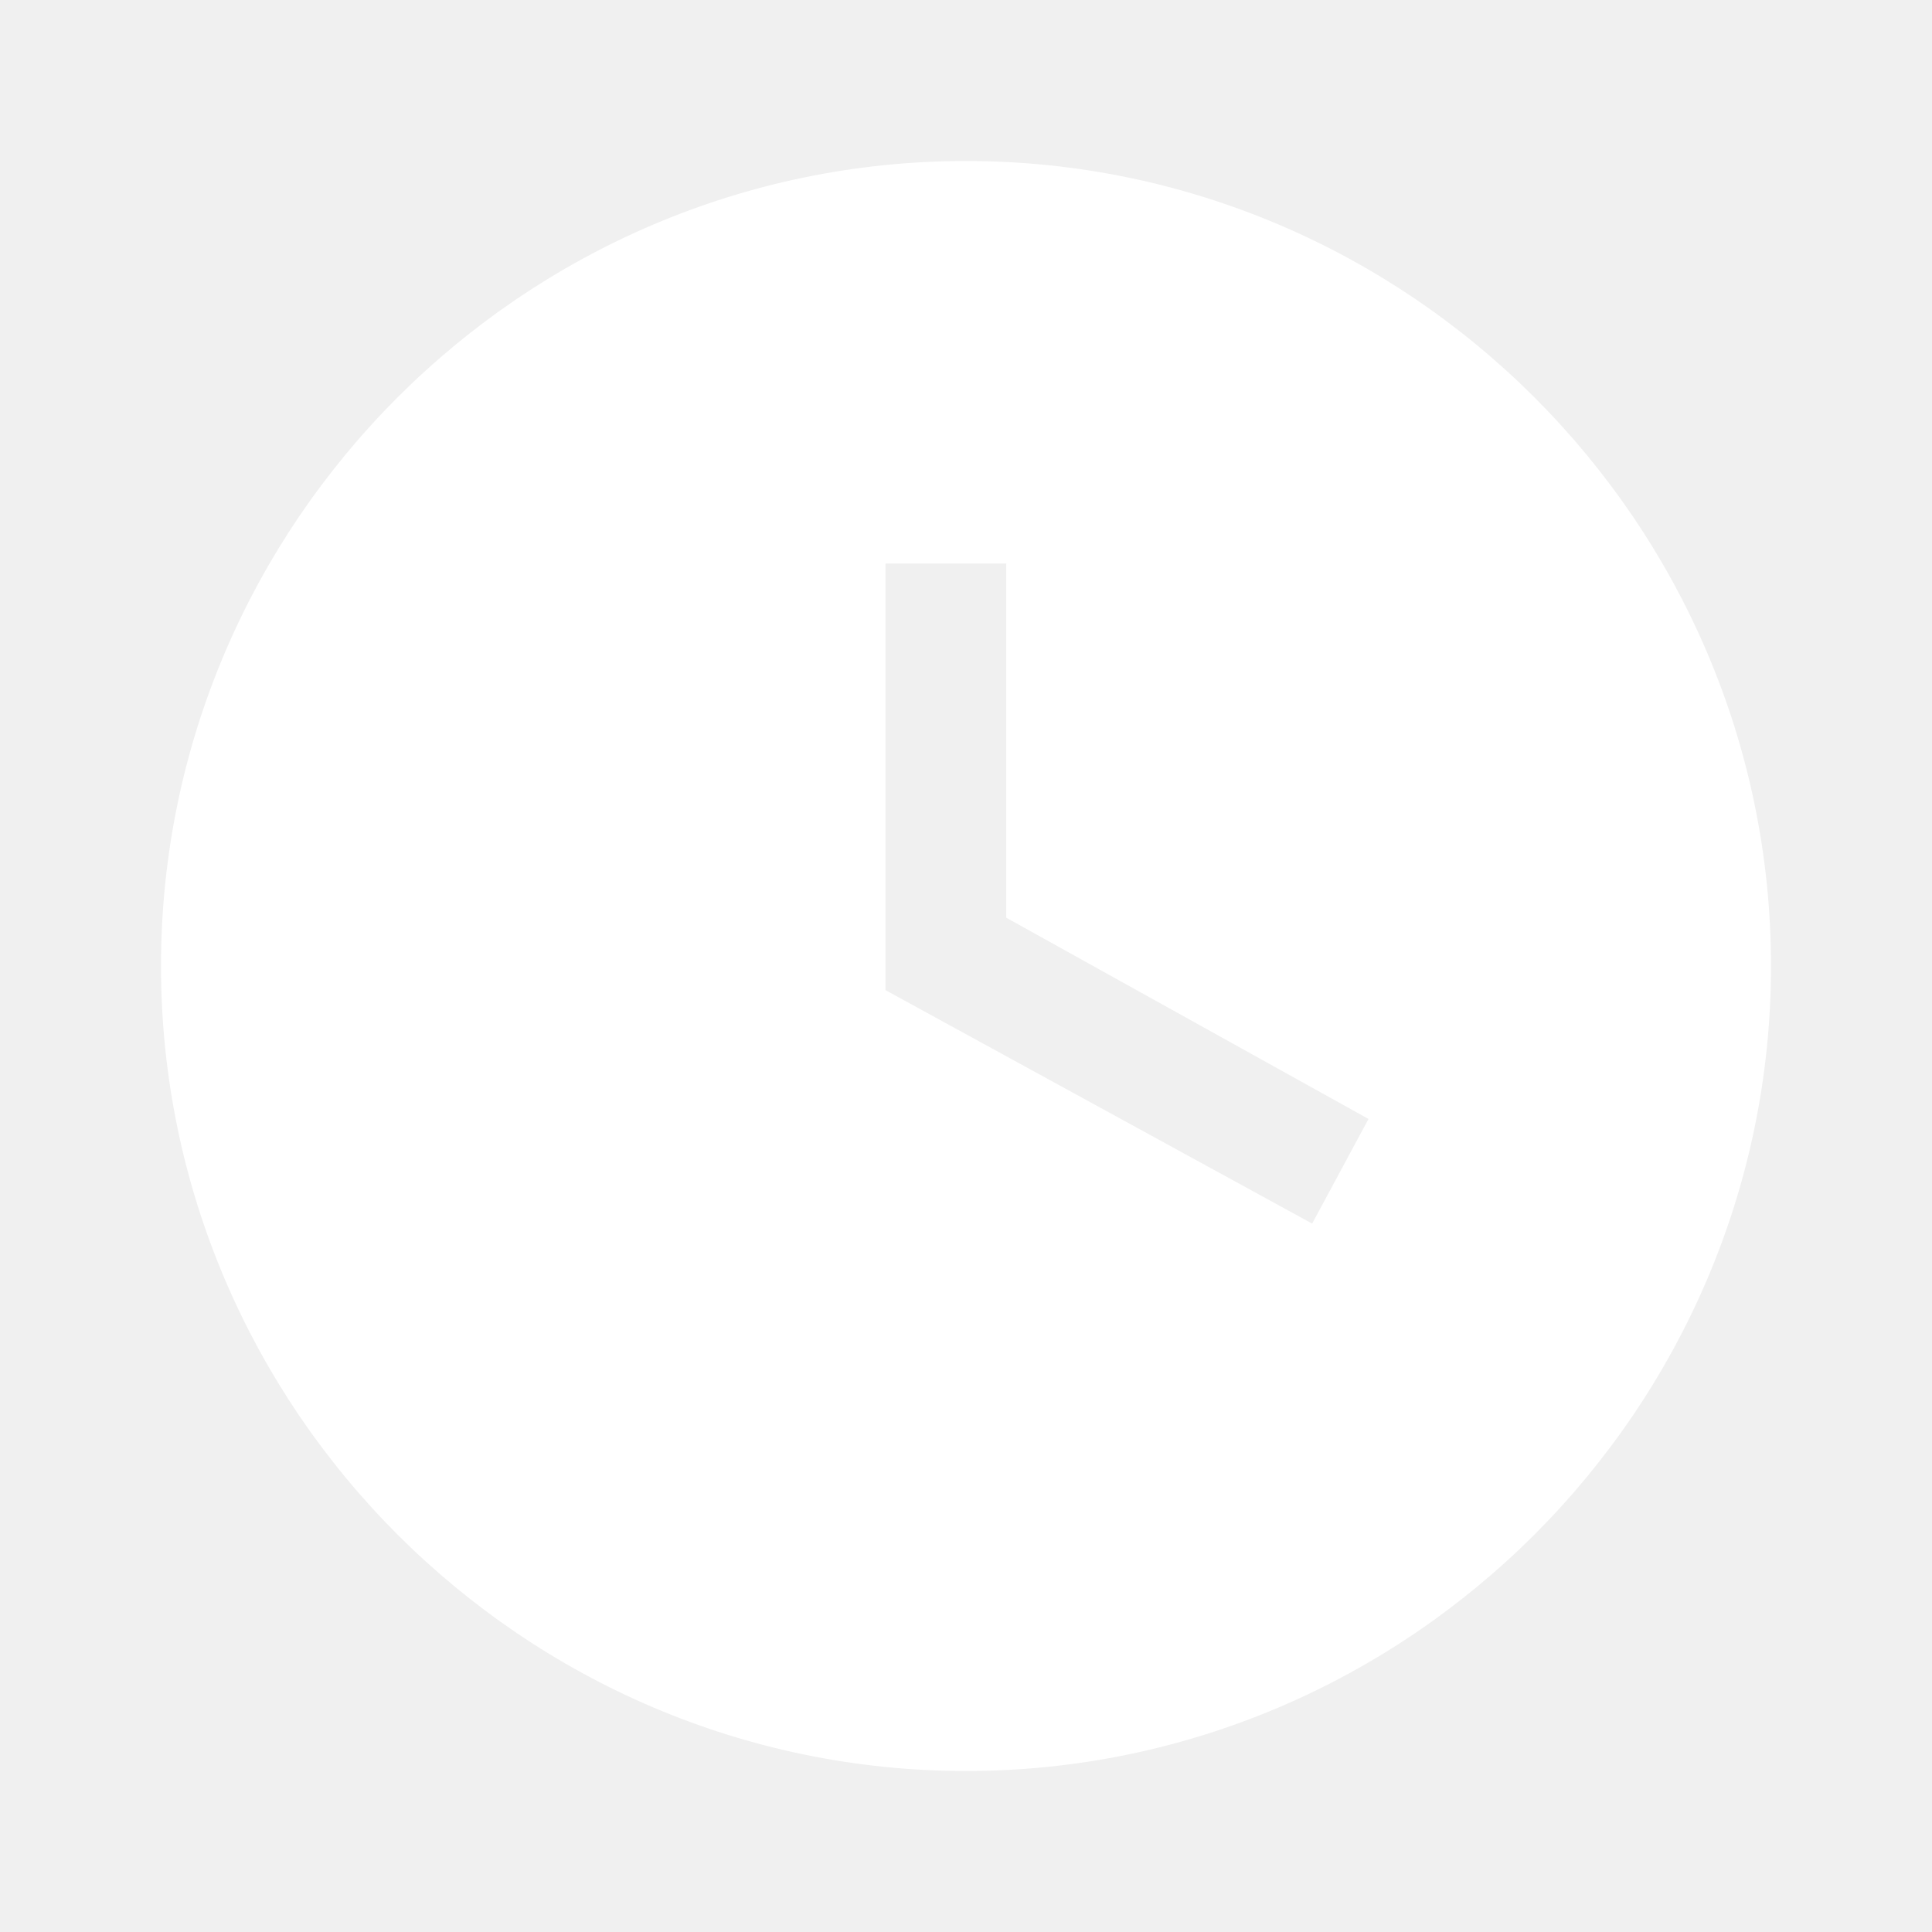
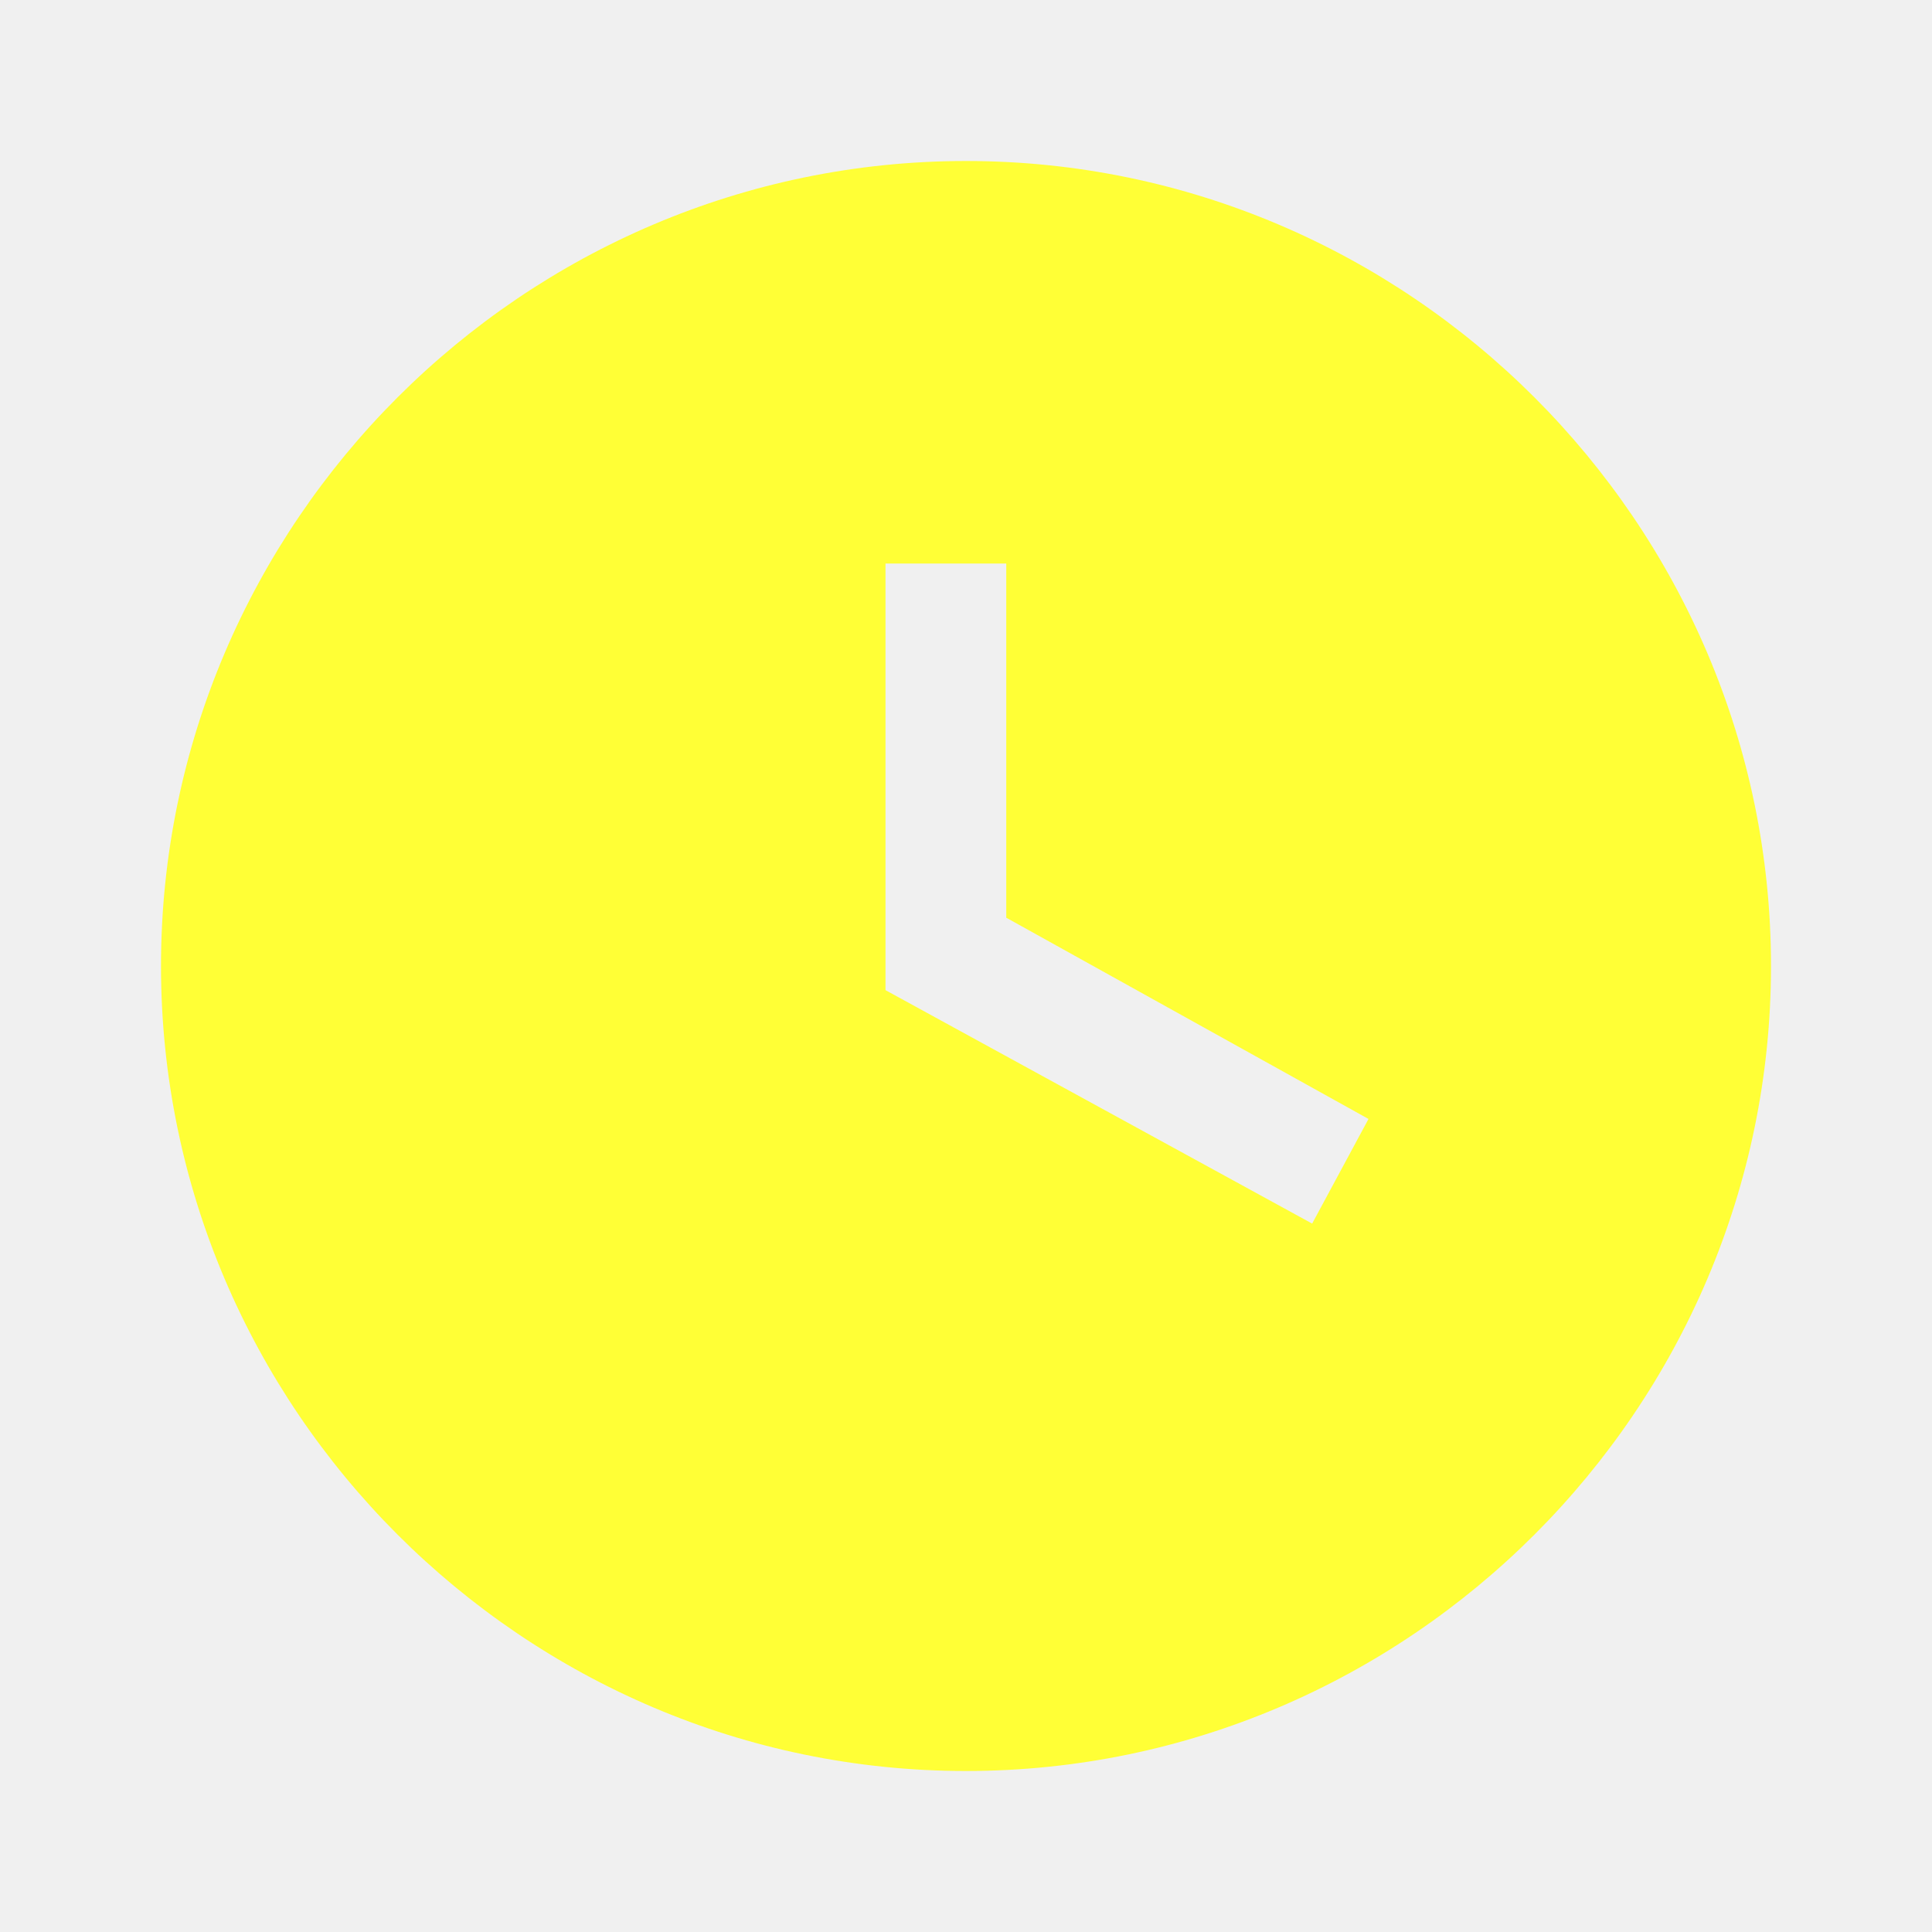
- <svg xmlns="http://www.w3.org/2000/svg" viewBox="0 0 24 24" fill="white" width="20px">
+ <svg xmlns="http://www.w3.org/2000/svg" viewBox="0 0 24 24" fill="rgb(255,255,54)" width="20px">
  <path d="M12 2C6.5 2 2 6.5 2 12C2 17.5 6.5 22 12 22C17.5 22 22 17.5 22 12S17.5 2 12 2M16.3 15.2L11 12.3V7H12.5V11.4L17 13.9L16.3 15.2Z" />
</svg>
